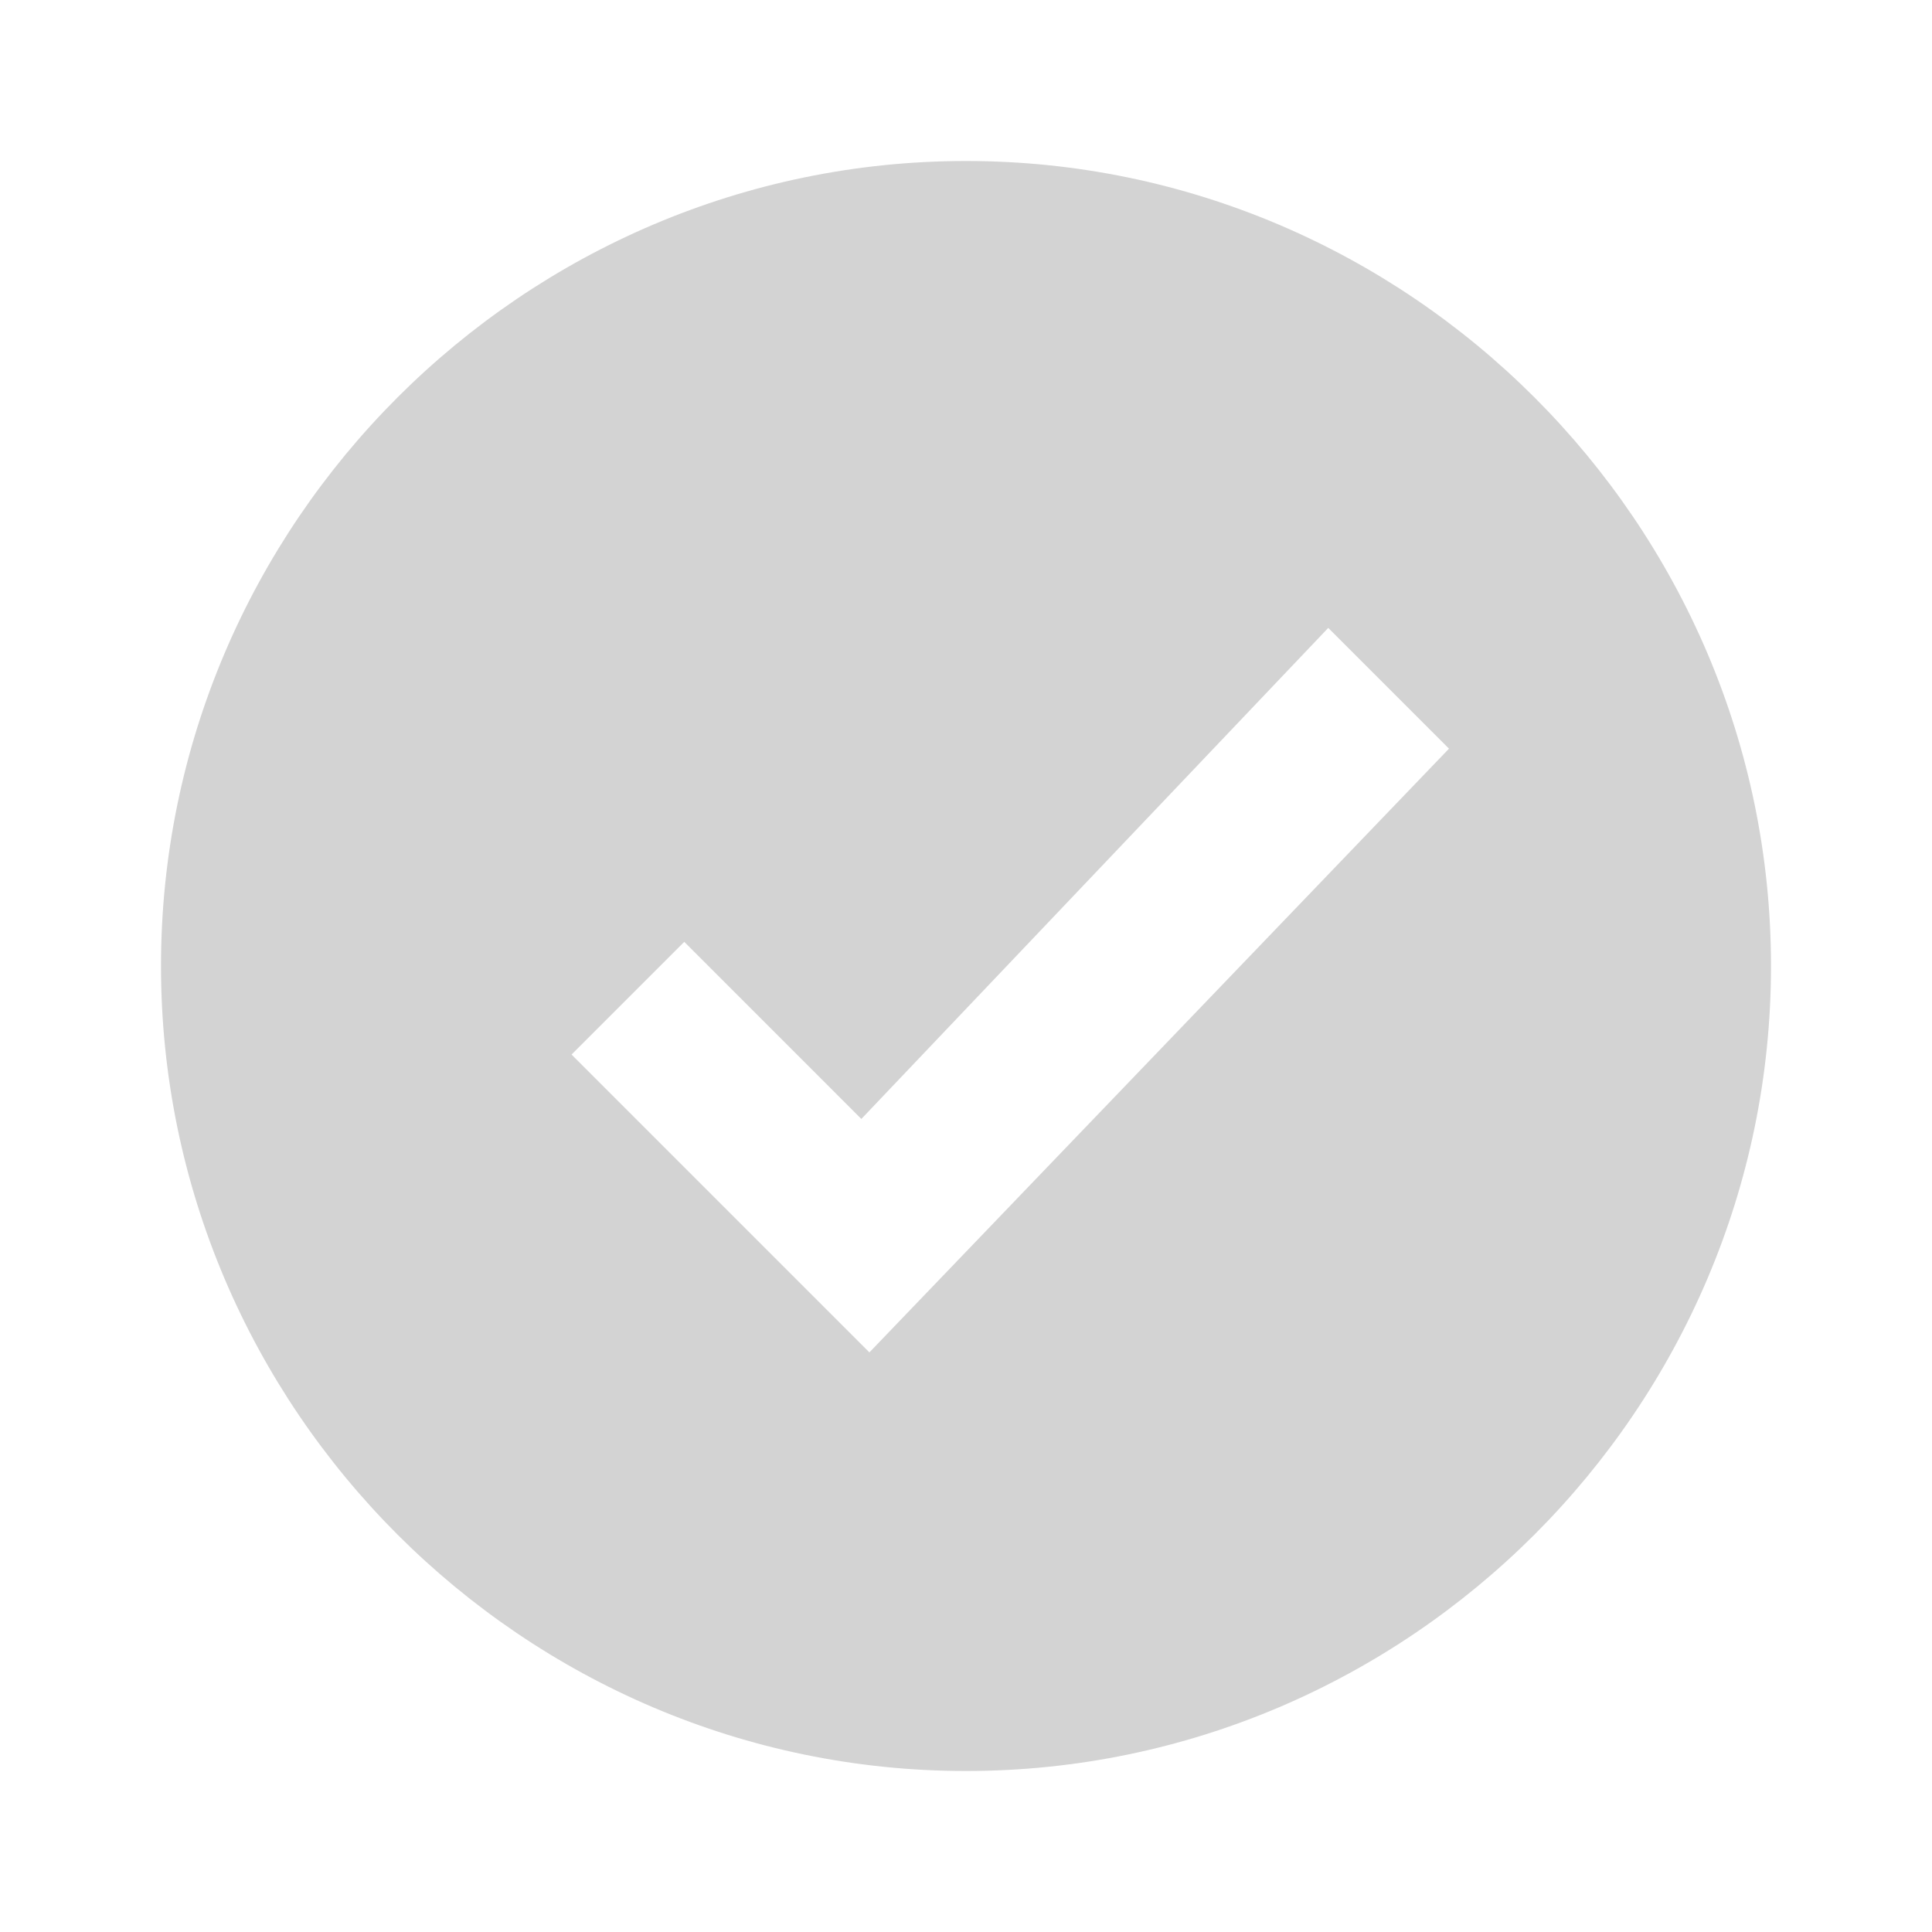
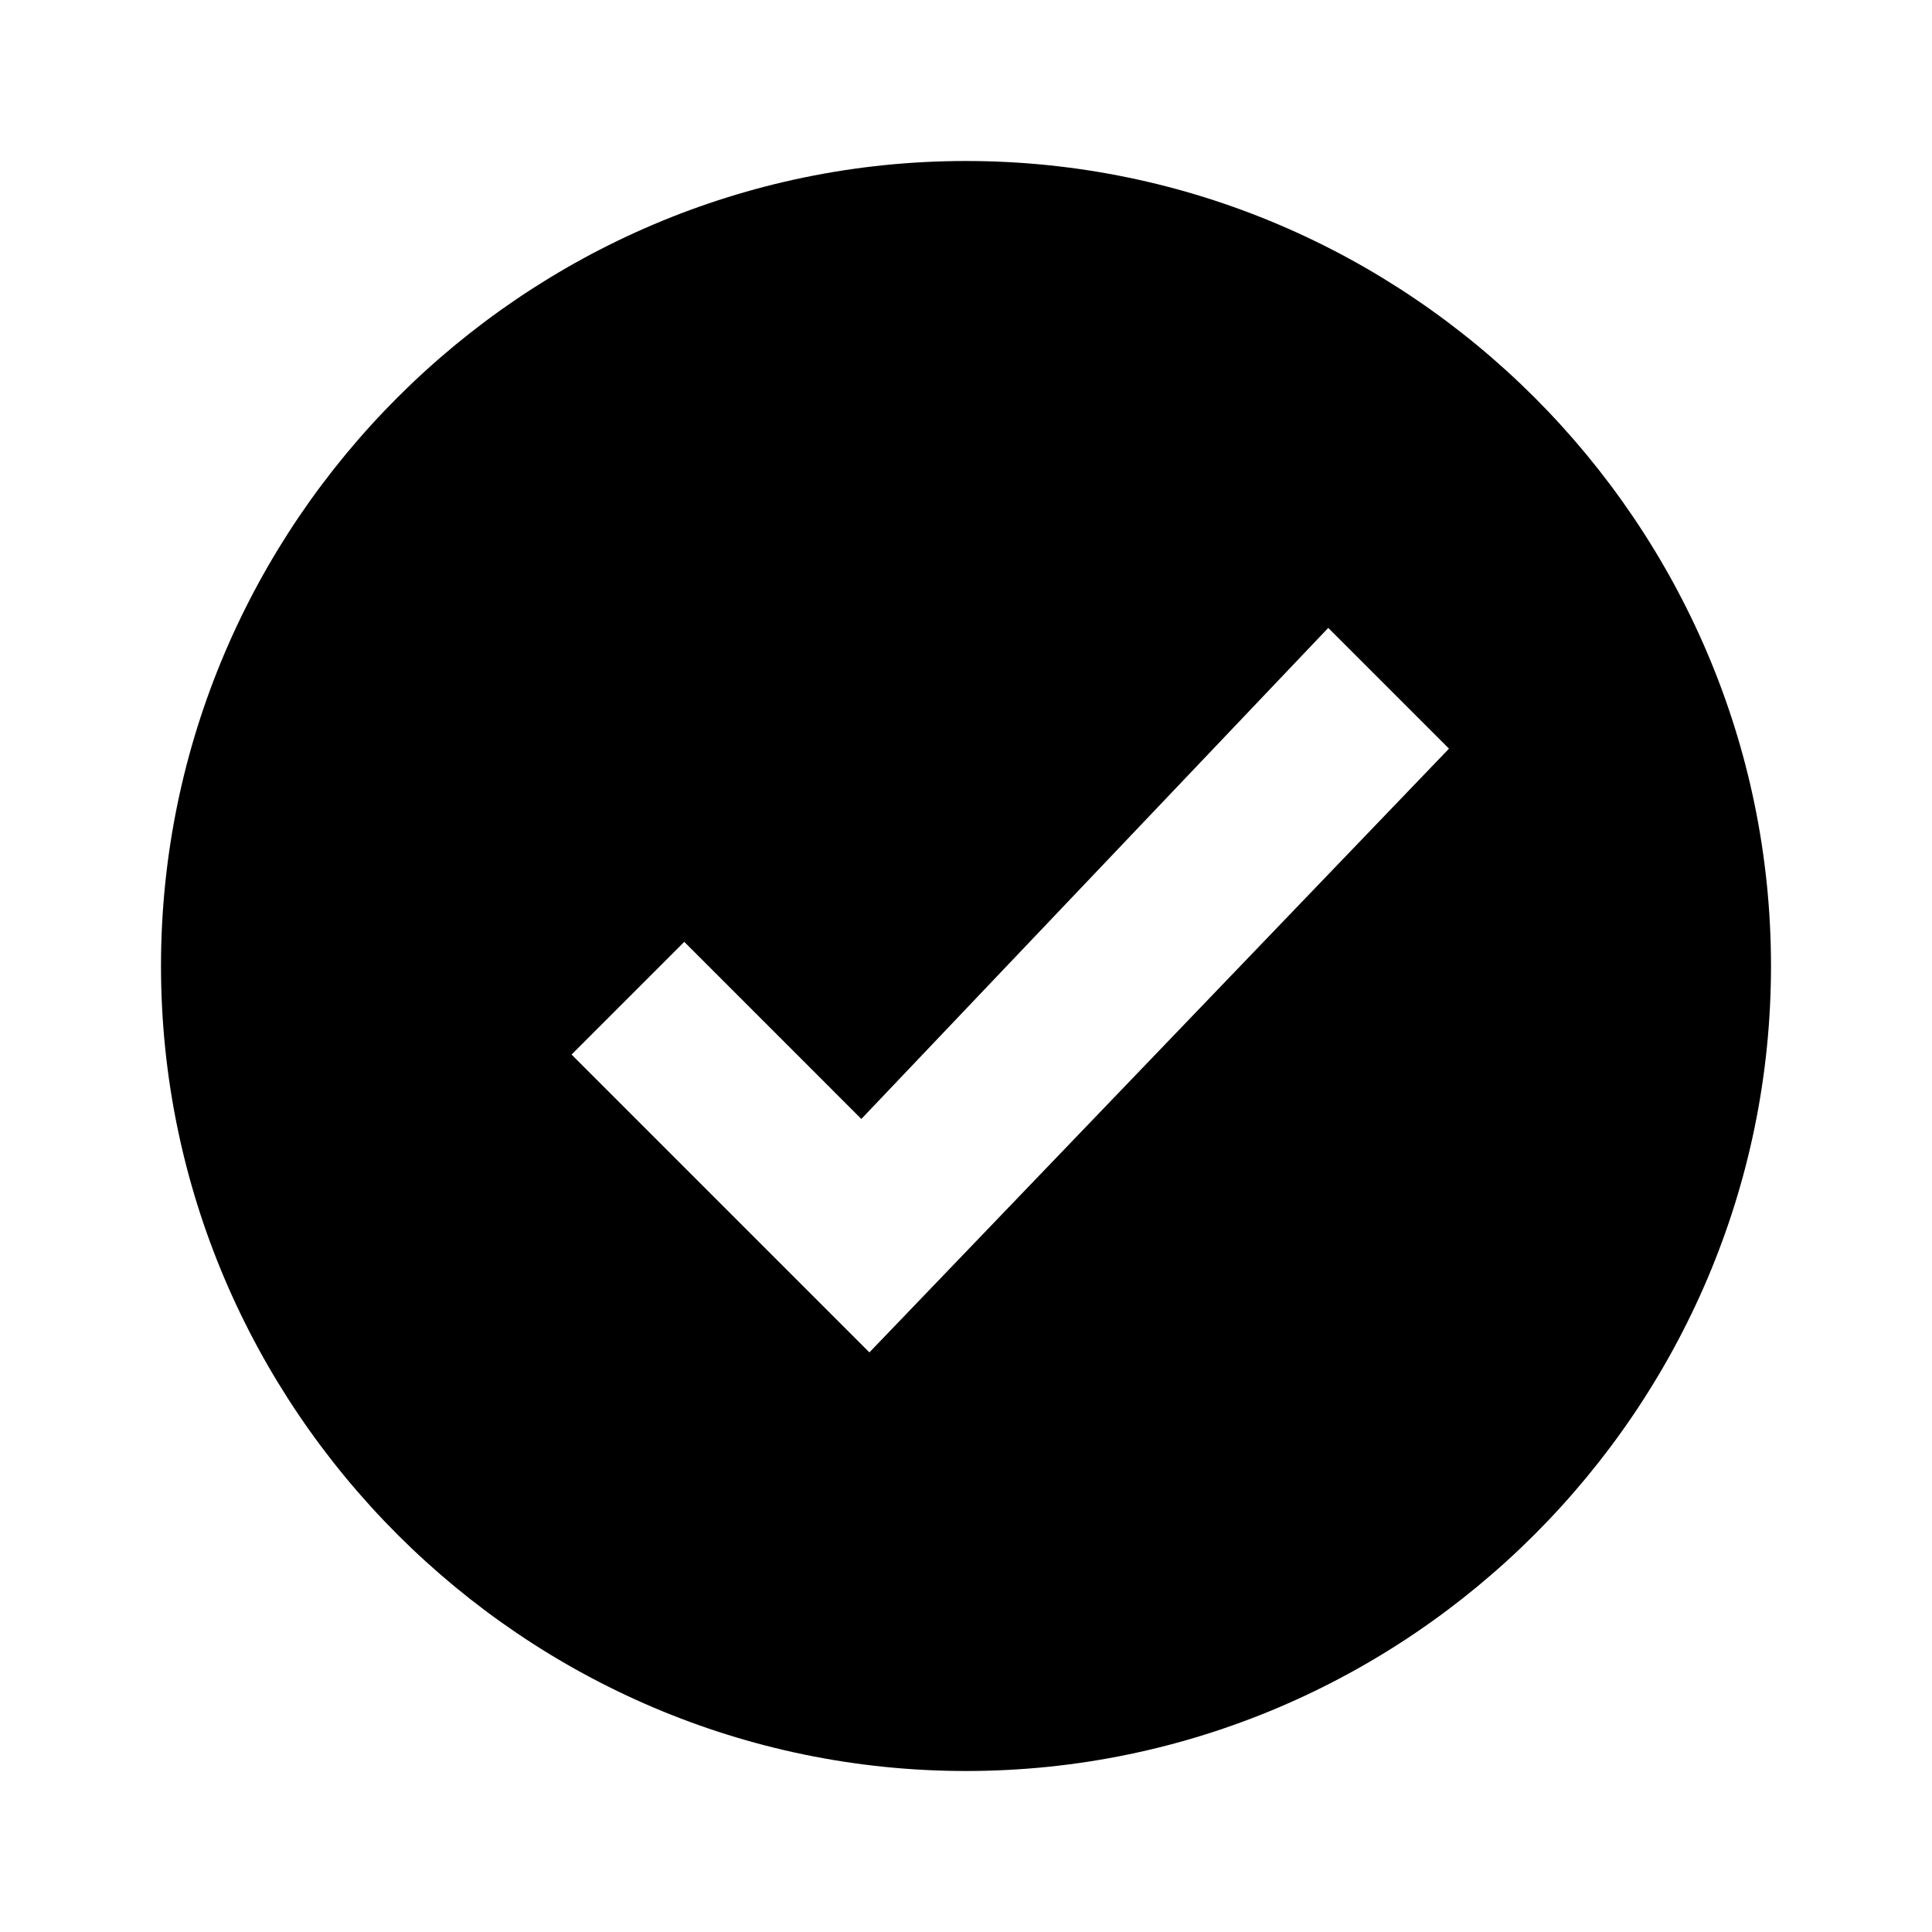
- <svg xmlns="http://www.w3.org/2000/svg" fill="#D3D3D3" version="1.1" id="Layer_1" x="0px" y="0px" viewBox="0 0 24 24" style="enable-background:new 0 0 24 24;" xml:space="preserve">
+ <svg xmlns="http://www.w3.org/2000/svg" version="1.1" id="Layer_1" x="0px" y="0px" viewBox="0 0 24 24" style="enable-background:new 0 0 24 24;" xml:space="preserve">
  <style type="text/css">
	.st0{fill:none;}
</style>
  <path d="M12,2C6.5,2,2,6.5,2,12s4.5,10,10,10s10-4.5,10-10S17.5,2,12,2z M10.8,16.8l-3.7-3.7l1.4-1.4l2.2,2.2l5.8-6.1L18,9.3  L10.8,16.8z" />
  <rect class="st0" width="24" height="24" />
</svg>
